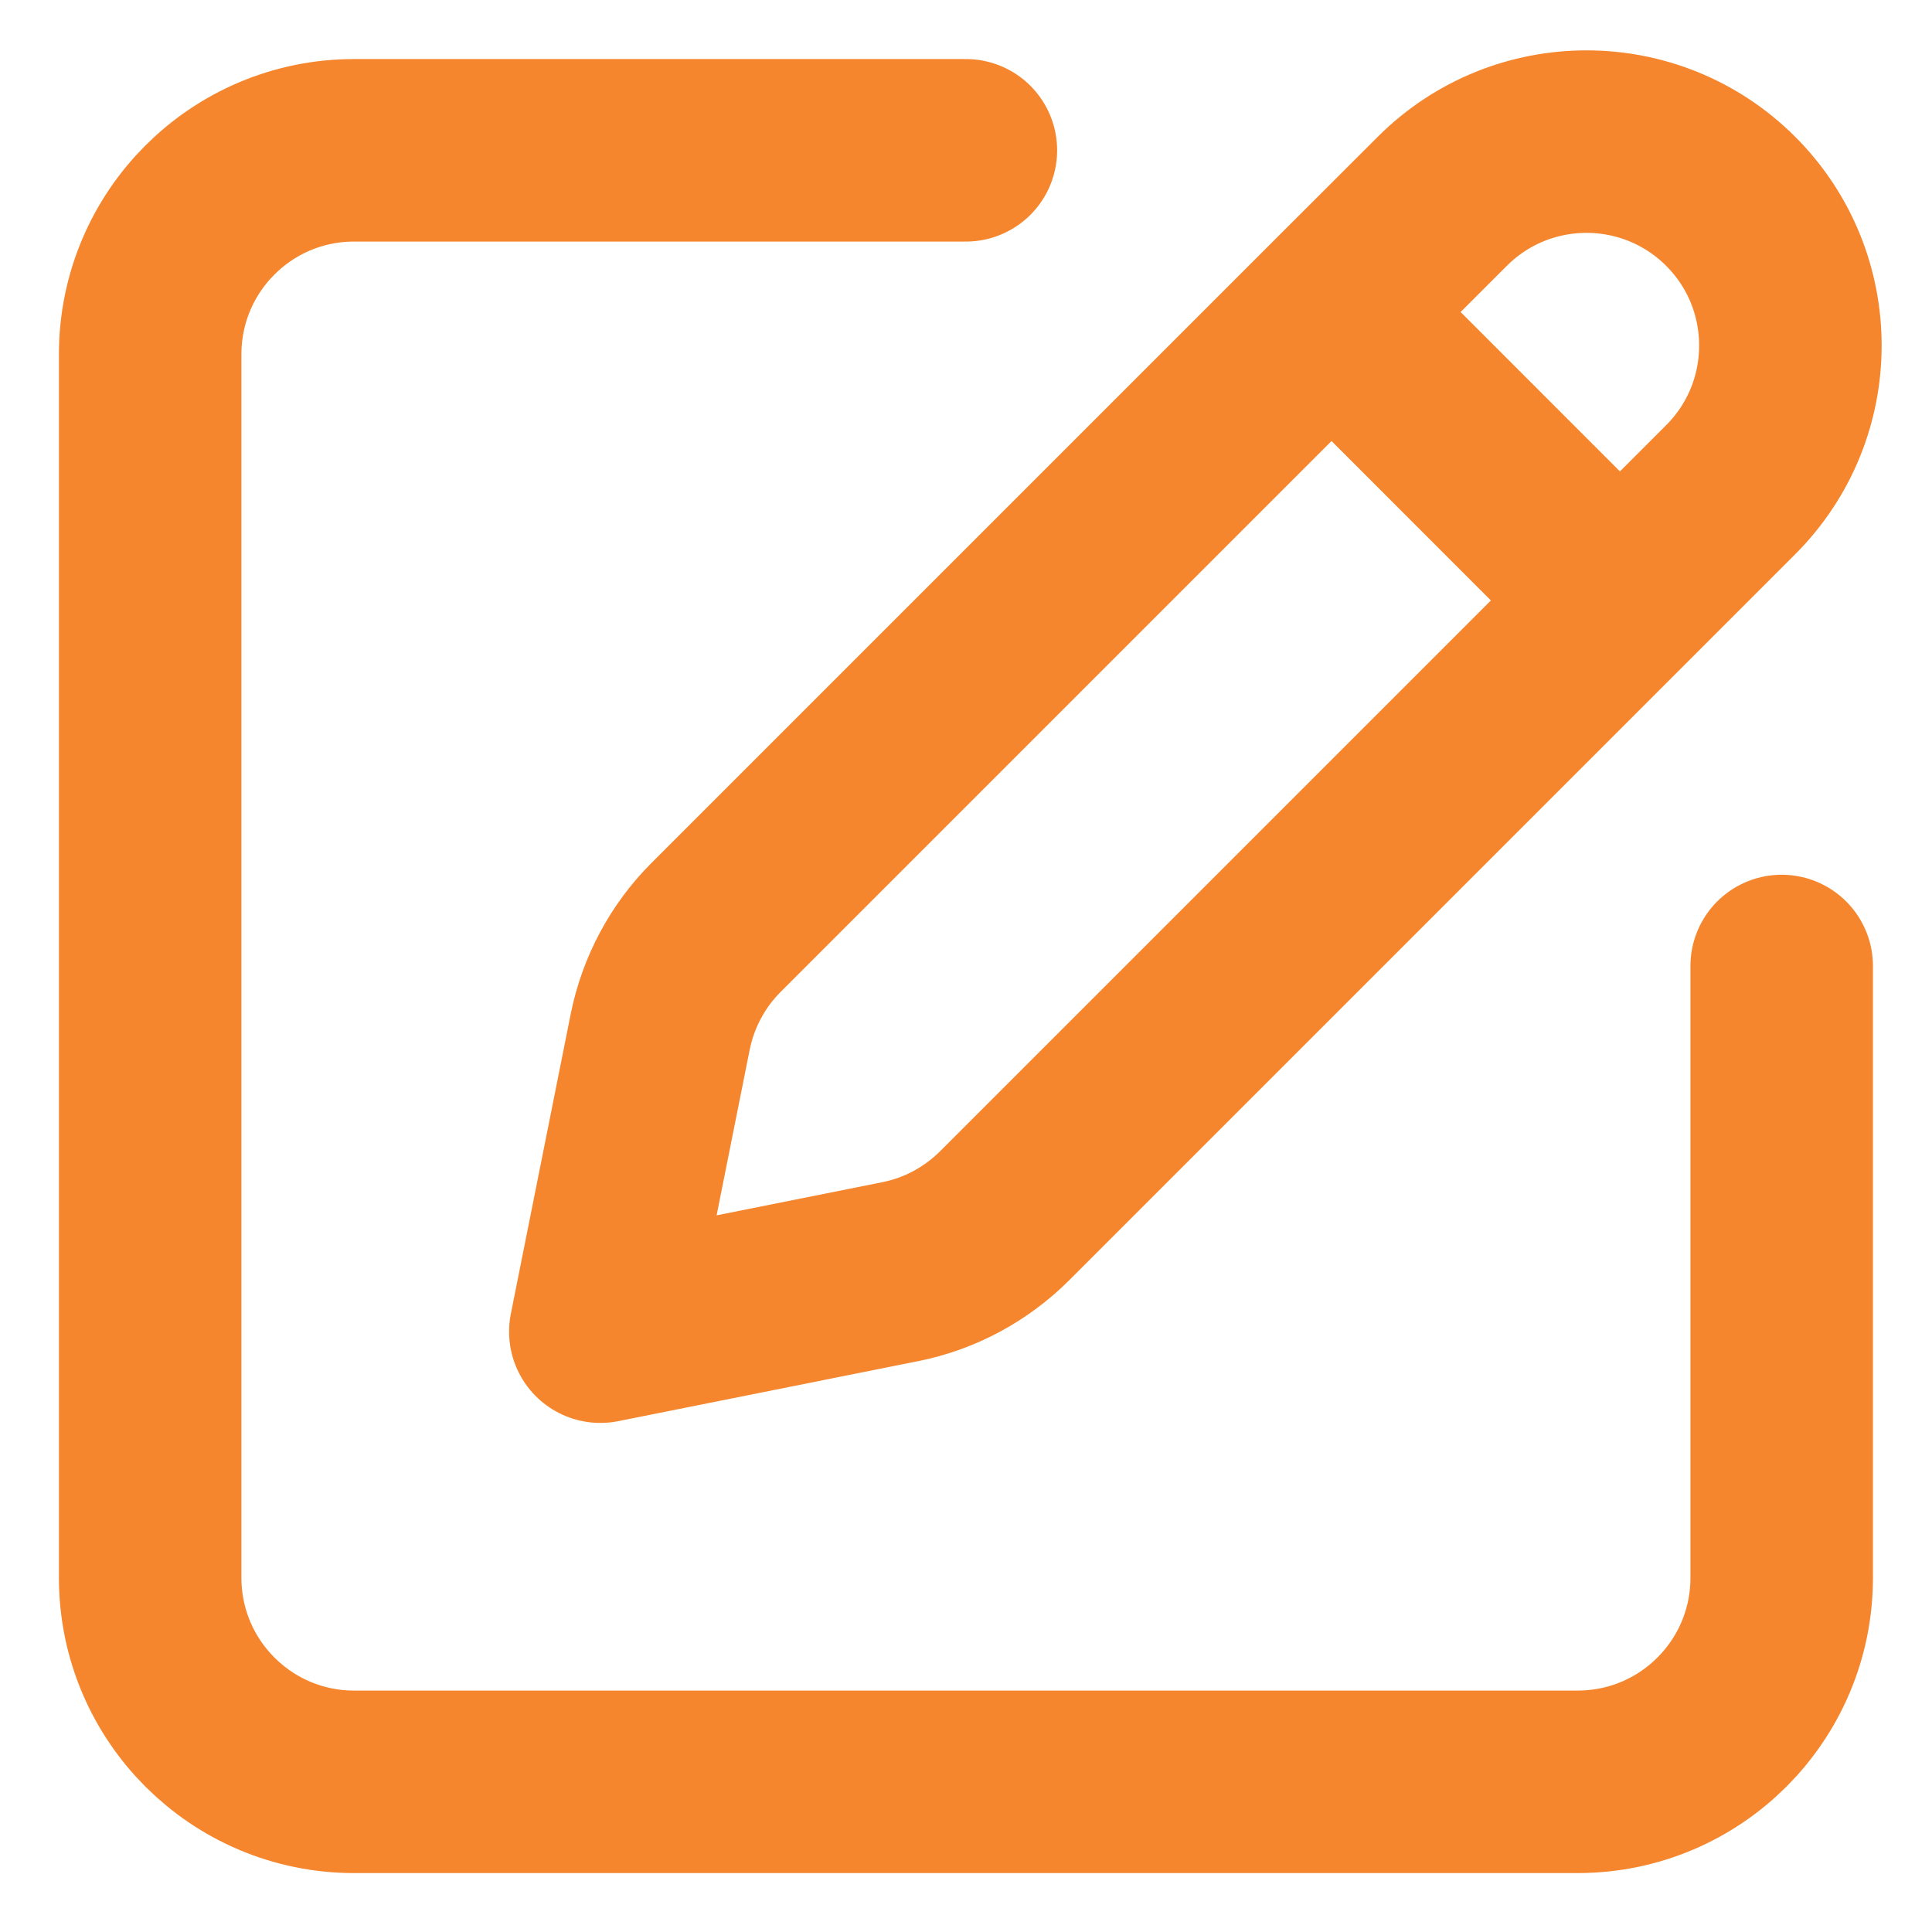
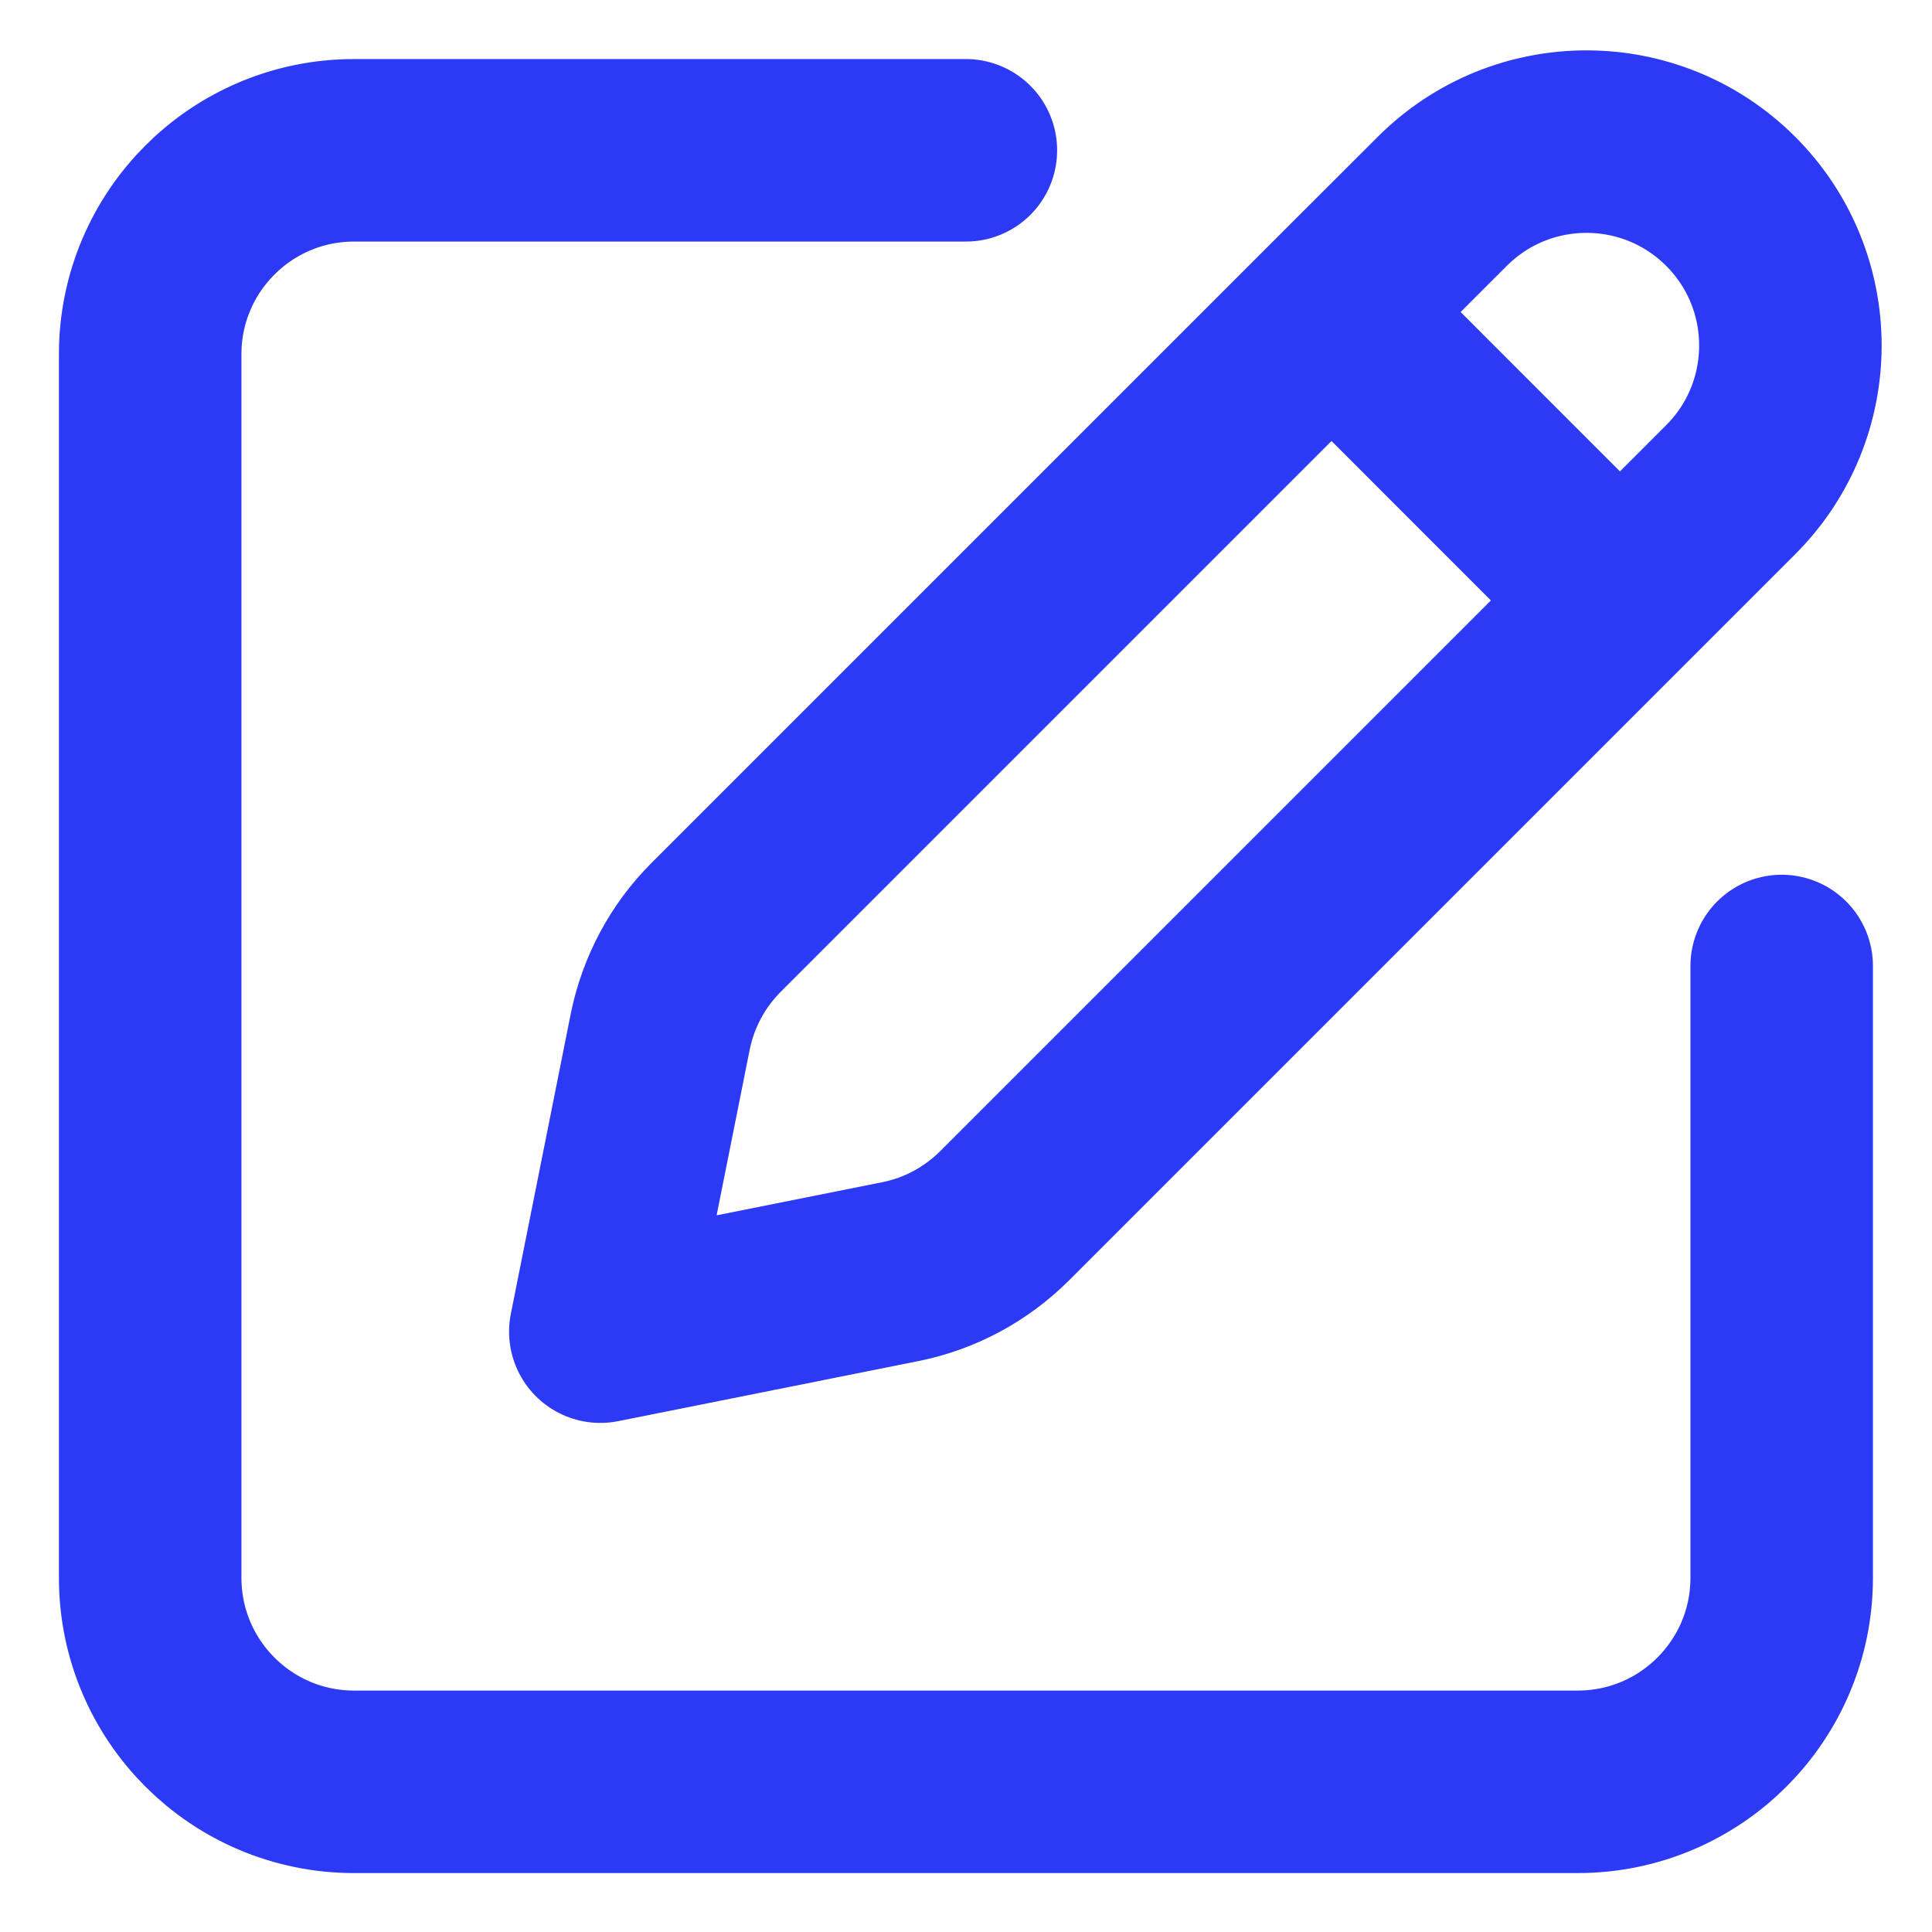
<svg xmlns="http://www.w3.org/2000/svg" width="15" height="15" viewBox="0 0 15 15" fill="none">
-   <path d="M7.499 1.167H2.749C1.875 1.167 1.166 1.876 1.166 2.75V12.25C1.166 13.125 1.875 13.834 2.749 13.834H12.249C13.124 13.834 13.833 13.125 13.833 12.25V7.5M12.577 4.662L13.437 3.802C14.055 3.184 14.055 2.181 13.437 1.563C12.819 0.945 11.816 0.945 11.198 1.563L10.338 2.422M12.577 4.662L7.799 9.44C7.577 9.661 7.296 9.812 6.99 9.873L4.661 10.339L5.126 8.01C5.188 7.704 5.338 7.422 5.559 7.201L10.338 2.422M12.577 4.662L10.338 2.422" stroke="#F5862D" stroke-width="1.417" stroke-linecap="round" stroke-linejoin="round" />
+   <path d="M7.499 1.167H2.749C1.875 1.167 1.166 1.876 1.166 2.75V12.25C1.166 13.125 1.875 13.834 2.749 13.834H12.249C13.124 13.834 13.833 13.125 13.833 12.25V7.5M12.577 4.662L13.437 3.802C14.055 3.184 14.055 2.181 13.437 1.563C12.819 0.945 11.816 0.945 11.198 1.563L10.338 2.422M12.577 4.662L7.799 9.44C7.577 9.661 7.296 9.812 6.99 9.873L4.661 10.339L5.126 8.01C5.188 7.704 5.338 7.422 5.559 7.201L10.338 2.422M12.577 4.662L10.338 2.422" stroke="#2d3af5" stroke-width="1.417" stroke-linecap="round" stroke-linejoin="round" />
</svg>
